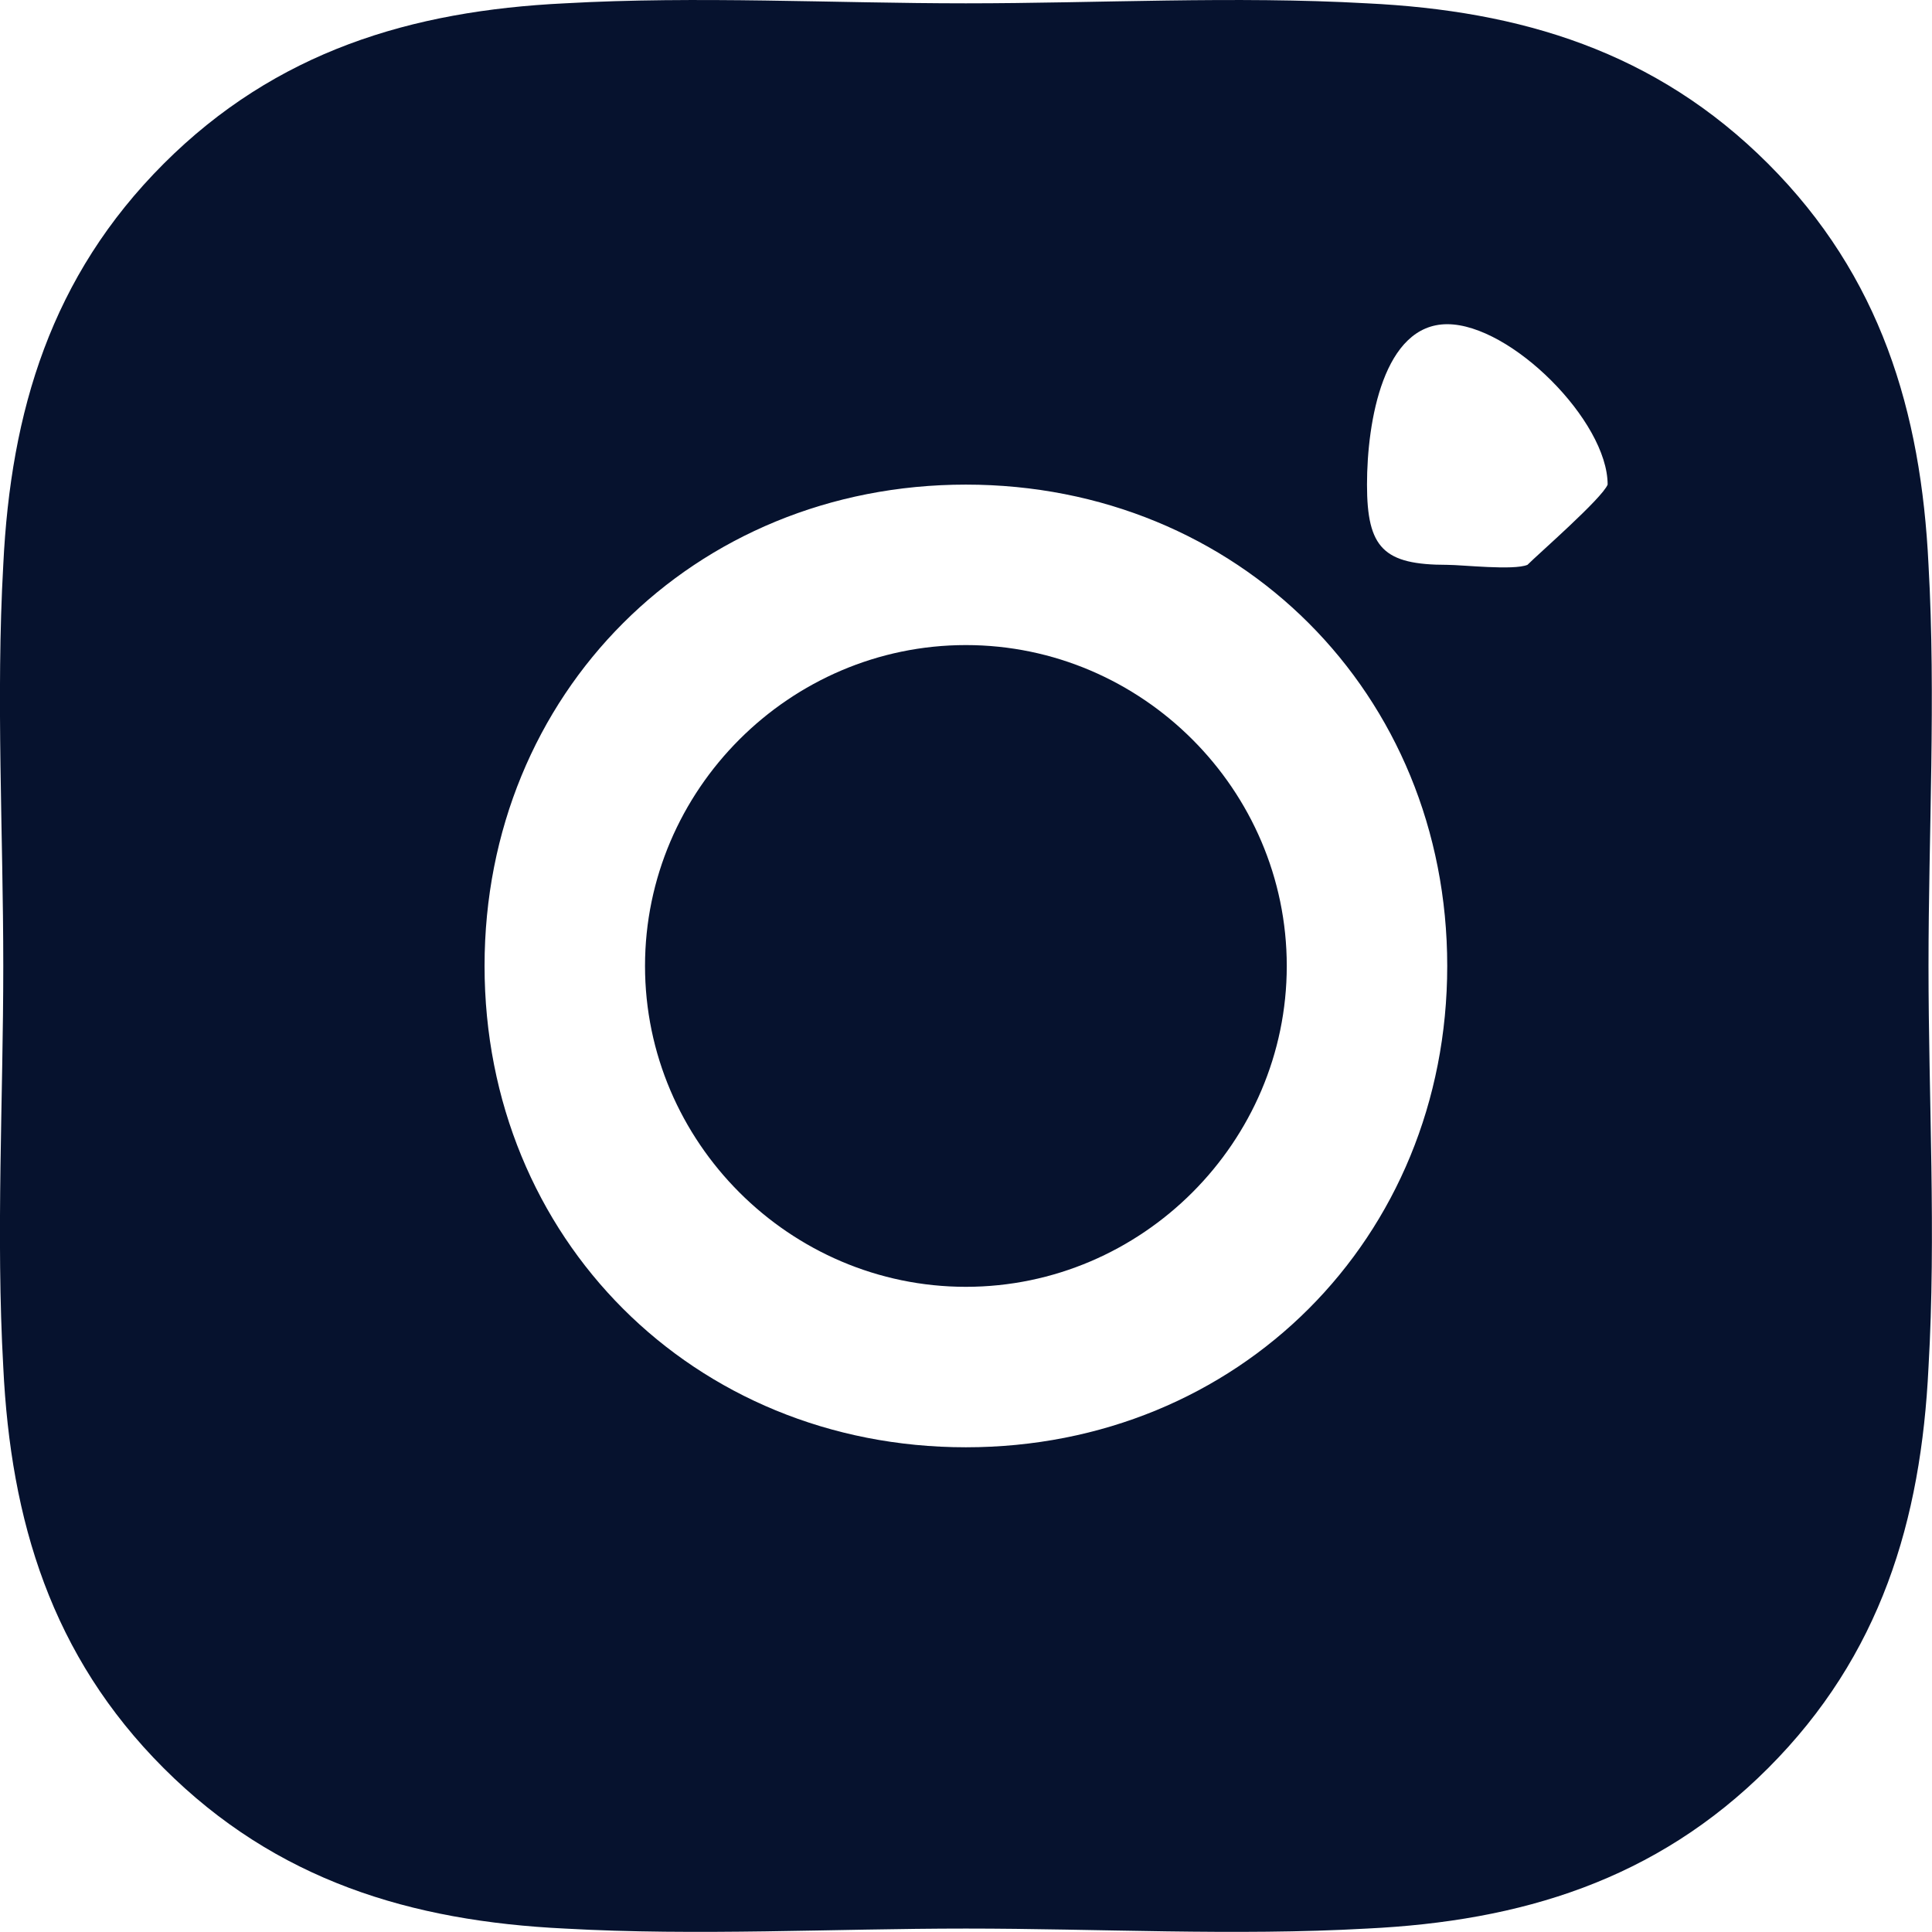
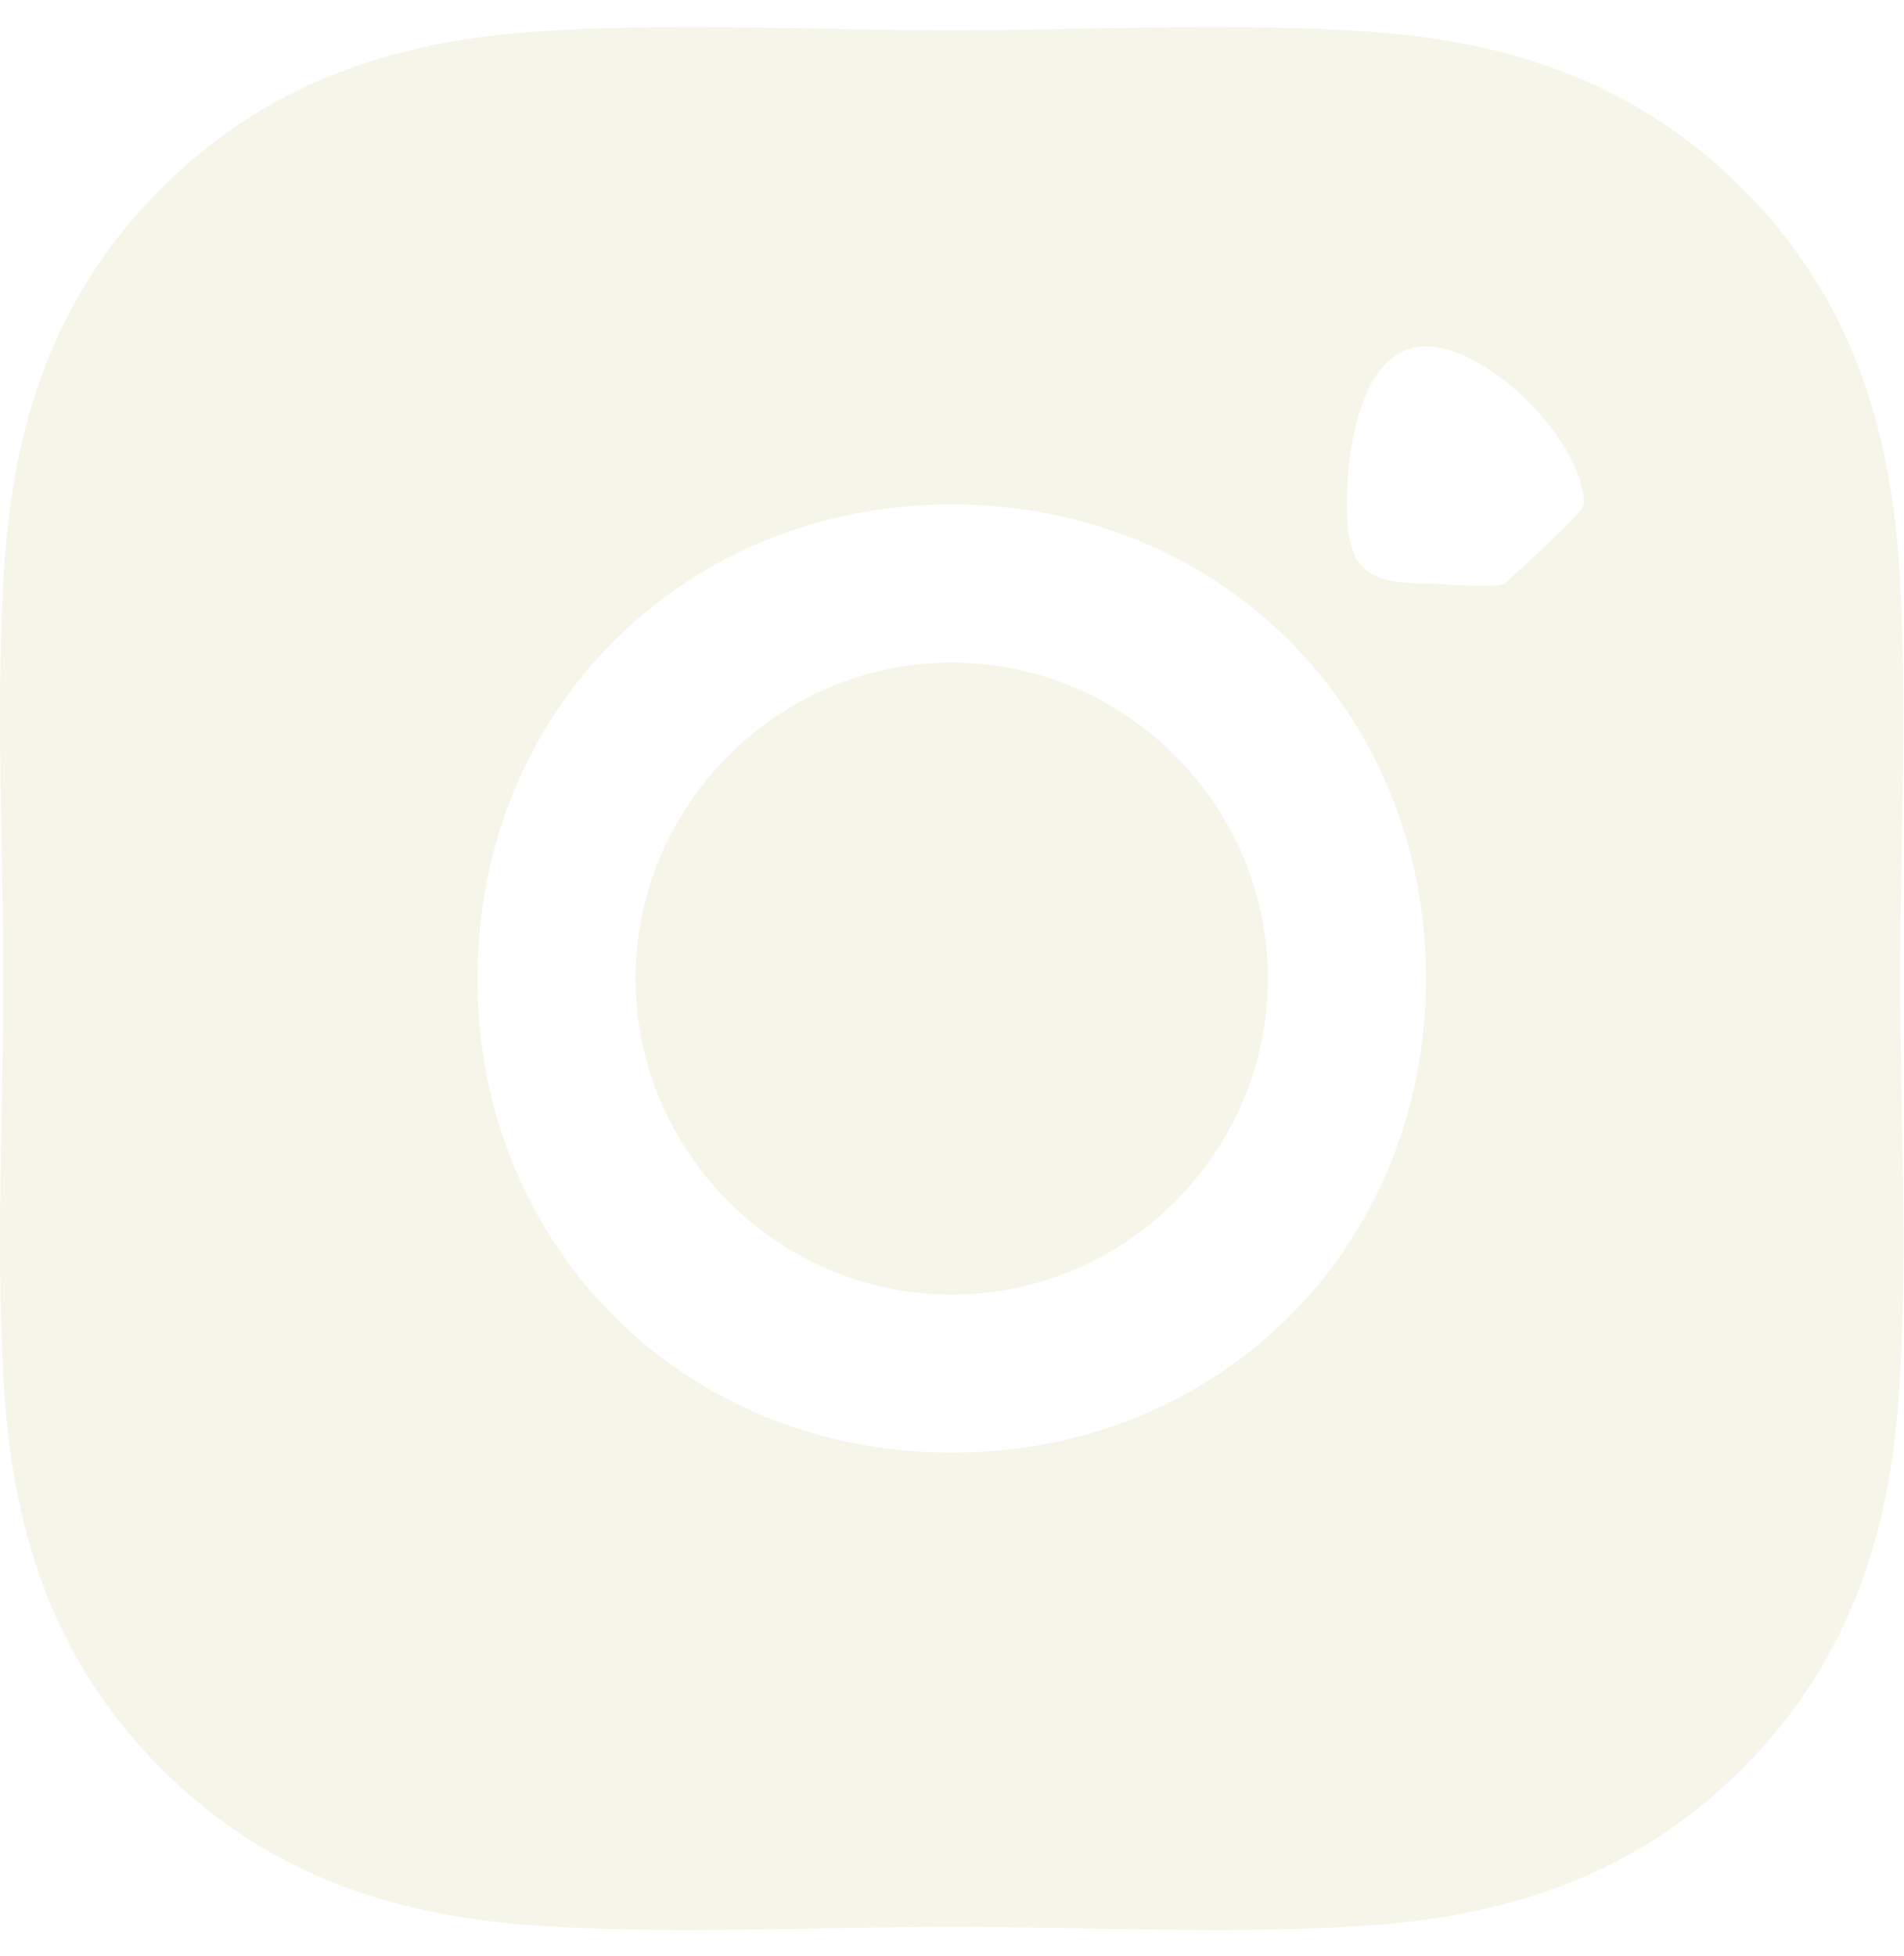
- <svg xmlns="http://www.w3.org/2000/svg" width="36" height="36" viewBox="0 0 36 36" fill="none">
-   <path d="M17.998 12.02C14.716 12.02 12.019 14.717 12.019 17.999C12.019 21.281 14.716 23.978 17.998 23.978C21.28 23.978 23.977 21.281 23.977 17.999C23.977 14.717 21.28 12.02 17.998 12.02ZM35.935 17.999C35.935 15.53 36.074 12.989 35.935 10.525C35.797 7.663 35.039 5.144 32.946 3.051C30.849 0.954 28.334 0.2 25.472 0.062C23.004 -0.077 20.462 0.062 17.998 0.062C15.53 0.062 12.988 -0.077 10.524 0.062C7.662 0.2 5.143 0.958 3.05 3.051C0.953 5.149 0.199 7.663 0.061 10.525C-0.078 12.994 0.061 15.535 0.061 17.999C0.061 20.463 -0.078 23.009 0.061 25.473C0.199 28.335 0.957 30.854 3.05 32.947C5.147 35.044 7.662 35.798 10.524 35.936C12.992 36.075 15.534 35.936 17.998 35.936C20.466 35.936 23.008 36.075 25.472 35.936C28.334 35.798 30.853 35.04 32.946 32.947C35.043 30.849 35.797 28.335 35.935 25.473C36.078 23.009 35.935 20.468 35.935 17.999ZM17.998 26.968C12.923 26.968 9.029 23.075 9.029 17.999C9.029 12.923 12.923 9.03 17.998 9.03C23.073 9.03 26.967 12.923 26.967 17.999C26.967 23.075 23.073 26.968 17.998 26.968ZM26.967 10.525C25.782 10.525 25.472 10.215 25.472 9.03C25.472 7.845 25.782 6.041 26.967 6.041C28.152 6.041 29.956 7.845 29.956 9.03C29.957 9.312 30.064 8.77 29.956 9.03C29.849 9.29 28.66 10.326 28.462 10.525C28.262 10.724 28.721 10.418 28.462 10.525C28.201 10.633 27.248 10.525 26.967 10.525Z" fill="#06122E" />
+ <svg xmlns="http://www.w3.org/2000/svg" width="36" height="37" viewBox="0 0 36 37" fill="none">
+   <path d="M17.999 12.532C14.717 12.532 12.02 15.228 12.02 18.511C12.02 21.793 14.717 24.49 17.999 24.49C21.281 24.49 23.978 21.793 23.978 18.511C23.978 15.228 21.281 12.532 17.999 12.532ZM35.936 18.511C35.936 16.042 36.075 13.501 35.936 11.037C35.798 8.175 35.04 5.656 32.947 3.563C30.85 1.466 28.335 0.712 25.473 0.573C23.005 0.435 20.463 0.573 17.999 0.573C15.531 0.573 12.989 0.435 10.525 0.573C7.663 0.712 5.144 1.47 3.051 3.563C0.954 5.66 0.2 8.175 0.062 11.037C-0.077 13.505 0.062 16.047 0.062 18.511C0.062 20.975 -0.077 23.521 0.062 25.985C0.2 28.847 0.958 31.366 3.051 33.459C5.148 35.556 7.663 36.309 10.525 36.448C12.993 36.587 15.535 36.448 17.999 36.448C20.467 36.448 23.009 36.587 25.473 36.448C28.335 36.309 30.854 35.551 32.947 33.459C35.044 31.361 35.798 28.847 35.936 25.985C36.08 23.521 35.936 20.979 35.936 18.511V18.511ZM17.999 27.479C12.924 27.479 9.03 23.586 9.03 18.511C9.03 13.435 12.924 9.542 17.999 9.542C23.074 9.542 26.968 13.435 26.968 18.511C26.968 23.586 23.074 27.479 17.999 27.479ZM26.968 11.037C25.783 11.037 25.473 10.727 25.473 9.542C25.473 8.357 25.783 6.552 26.968 6.552C28.153 6.552 29.957 8.357 29.957 9.542C29.958 9.823 30.065 9.282 29.957 9.542C29.85 9.802 28.662 10.838 28.462 11.037C28.264 11.236 28.723 10.929 28.462 11.037C28.203 11.144 27.249 11.037 26.968 11.037V11.037Z" fill="#F6F5E9" />
</svg>
